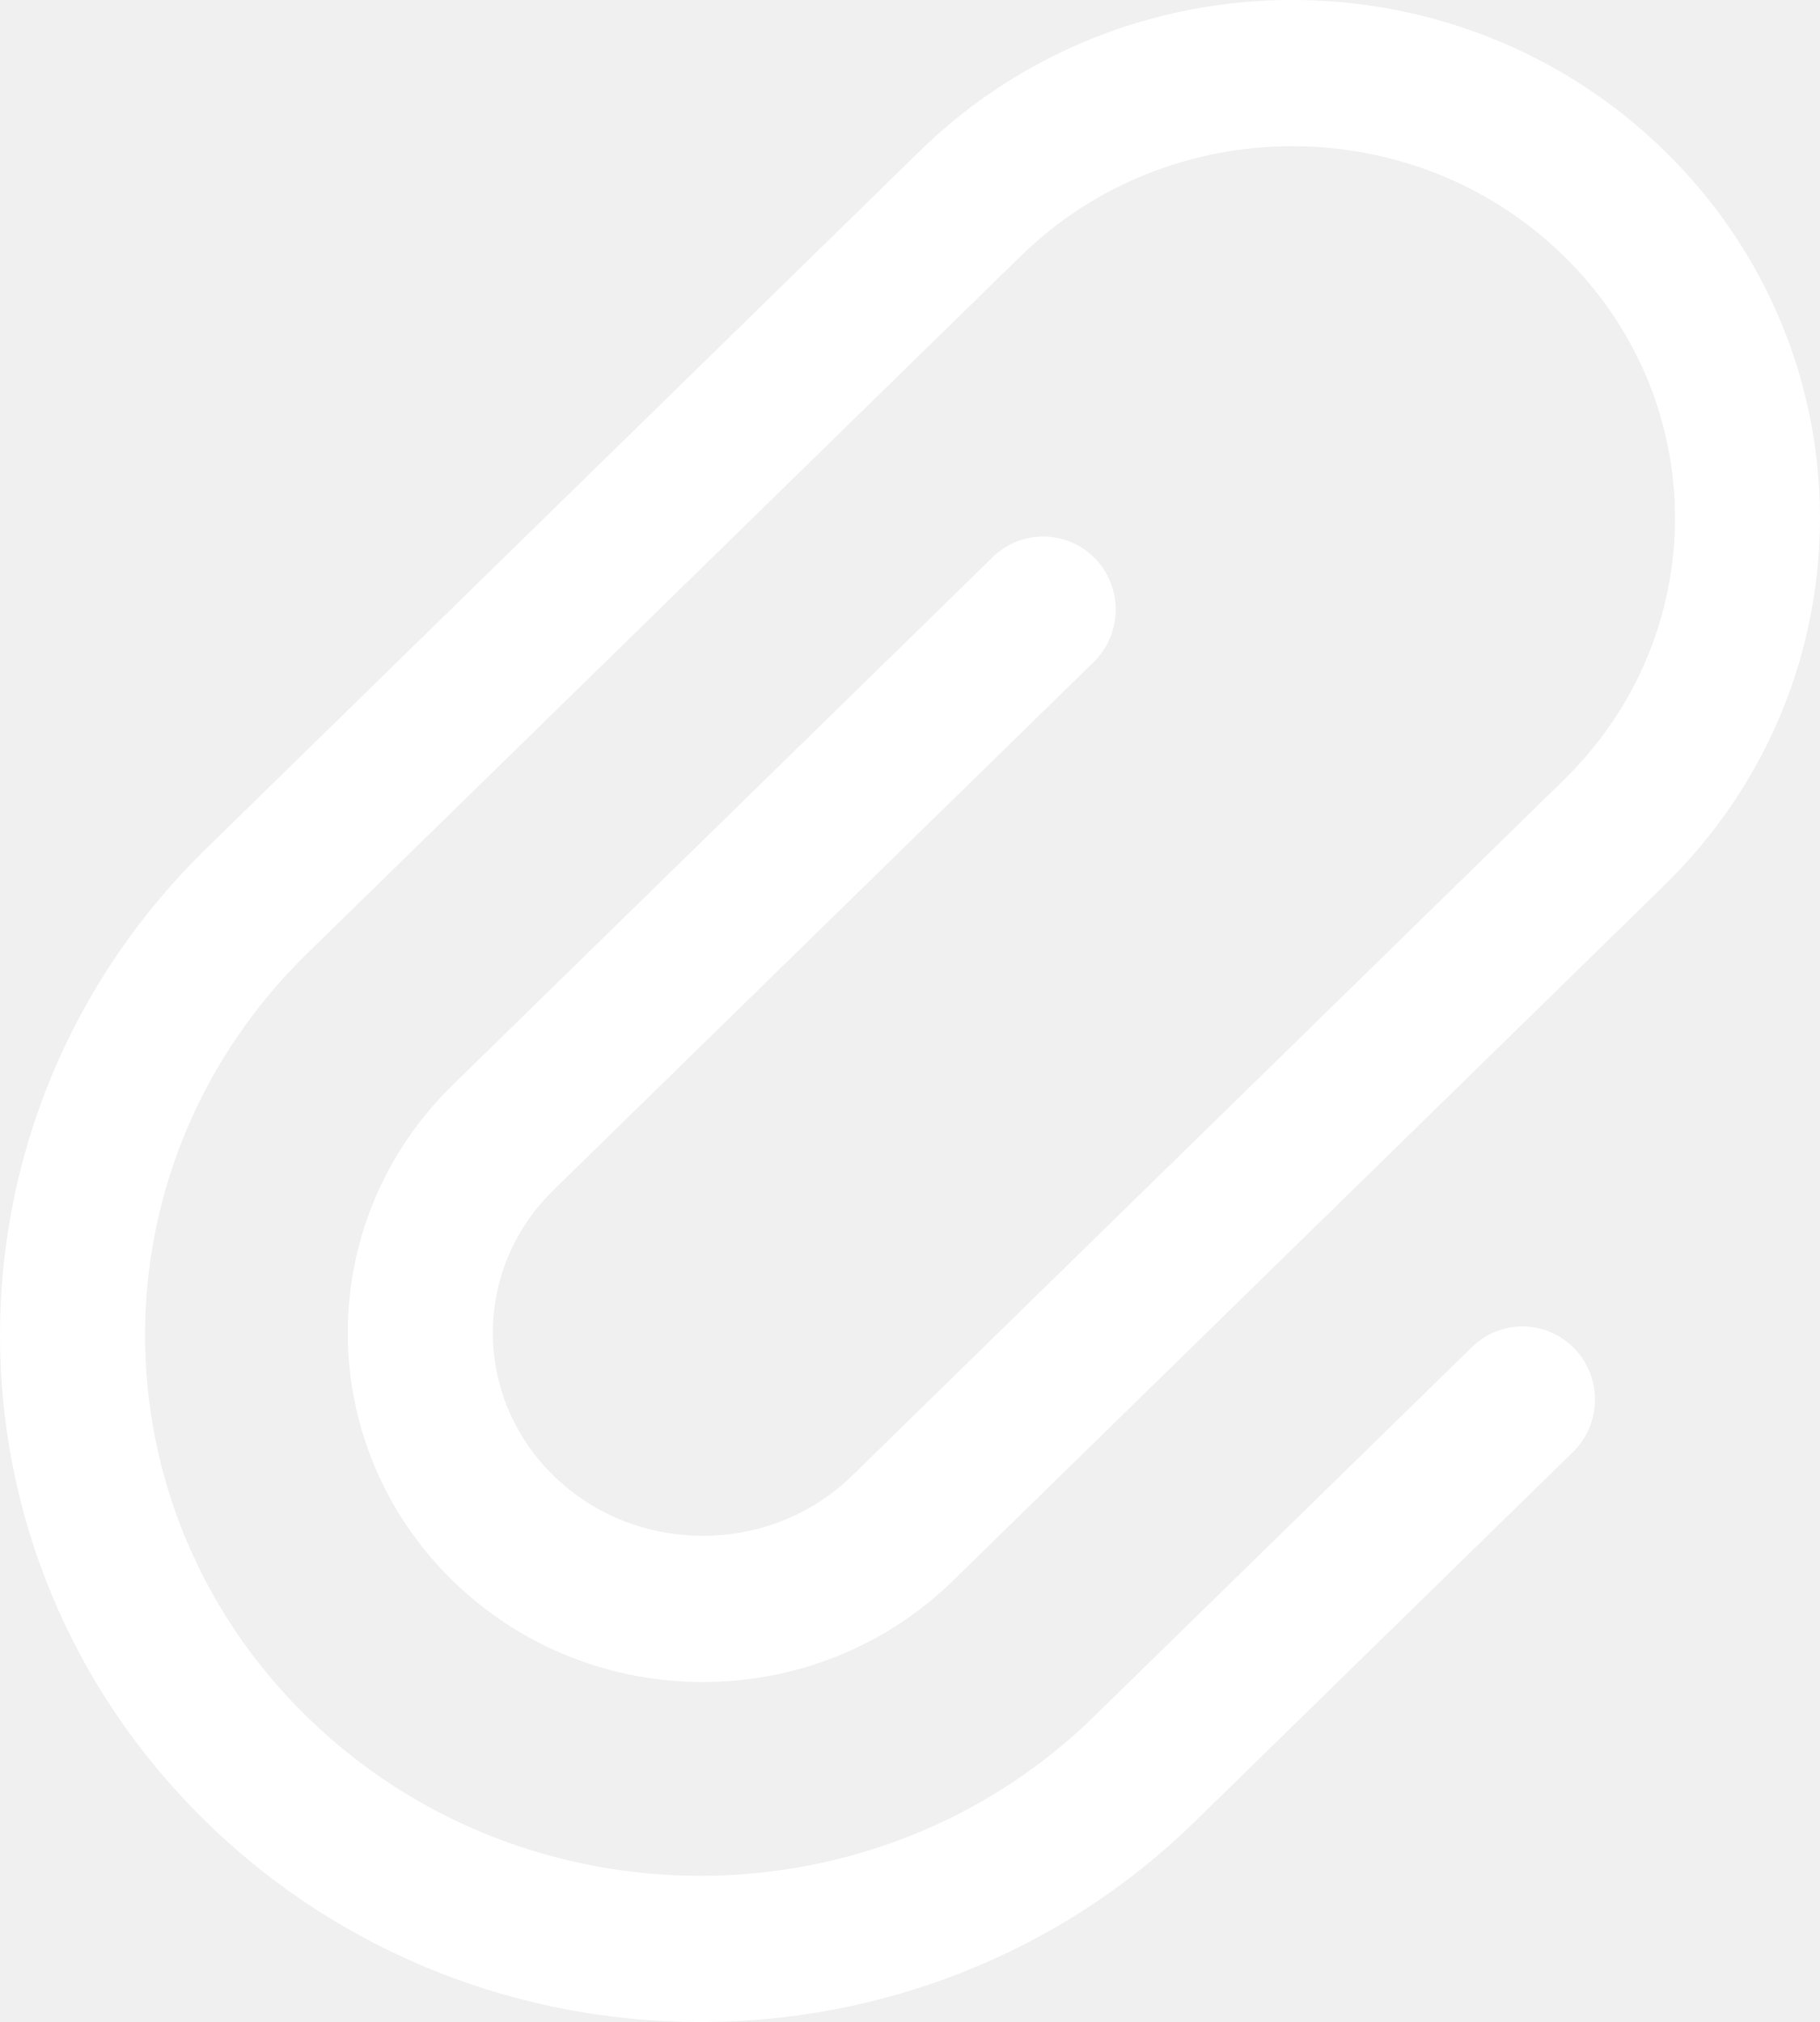
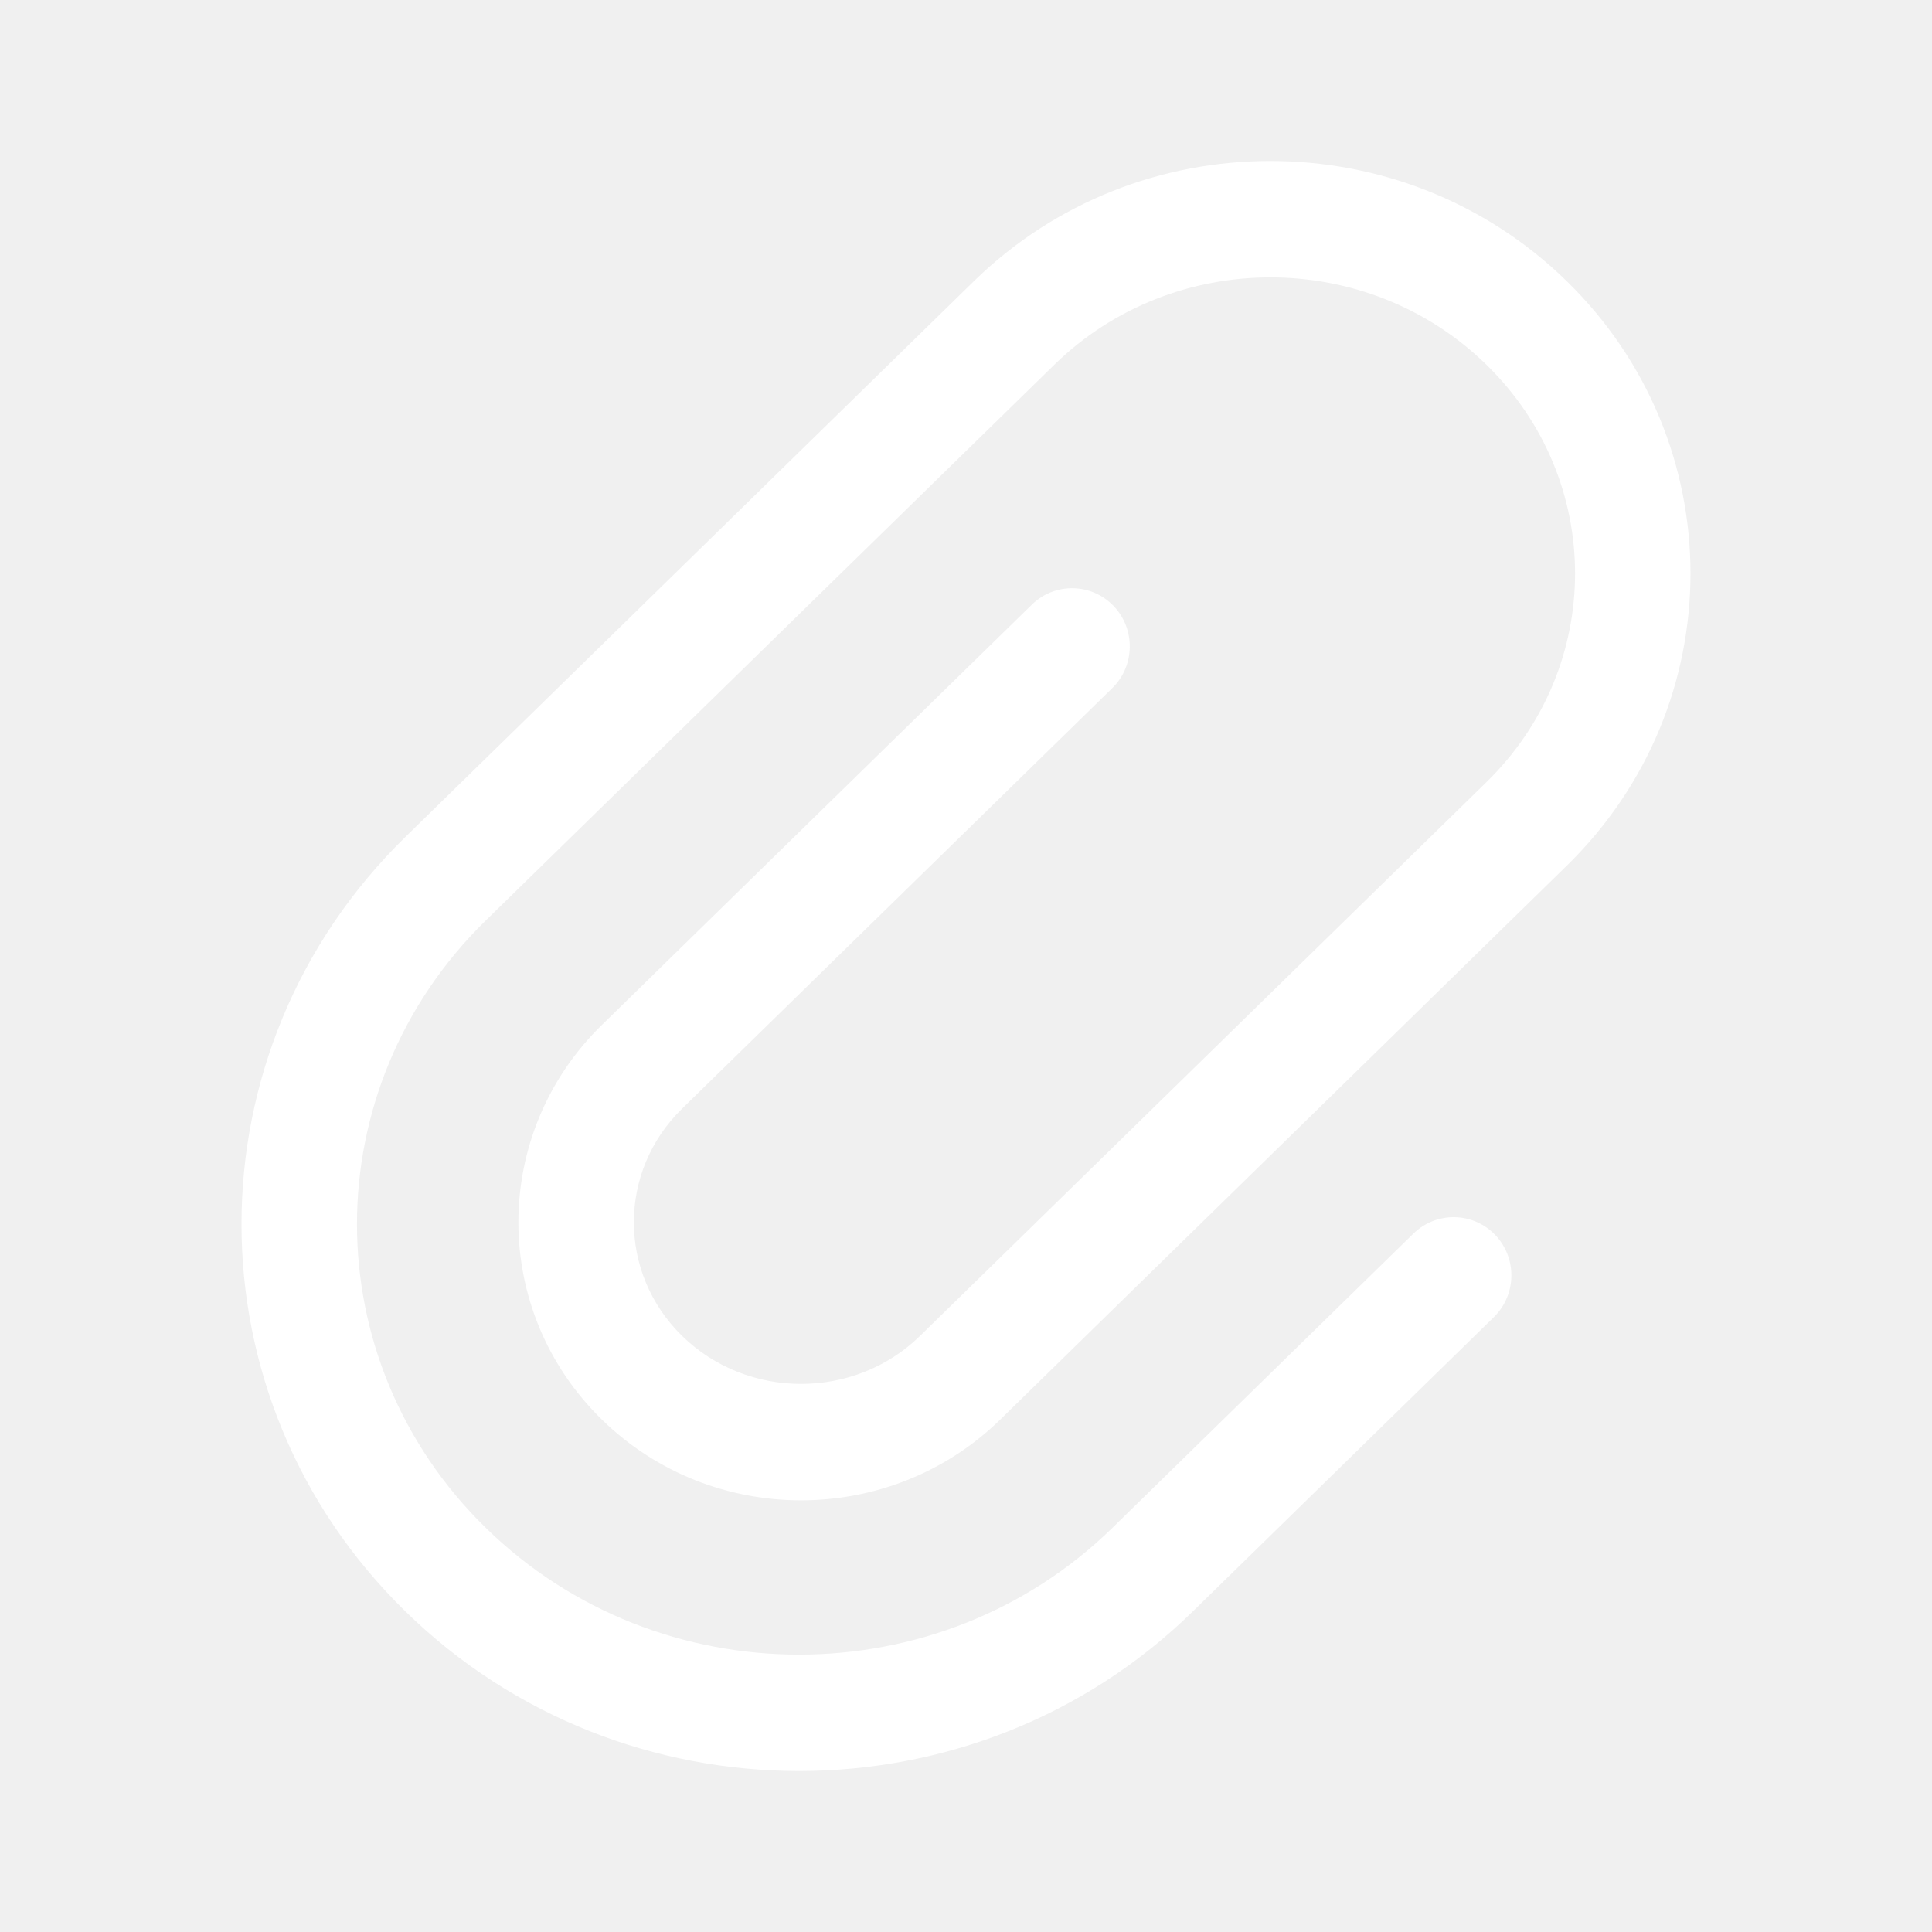
- <svg xmlns="http://www.w3.org/2000/svg" width="18" height="20" viewBox="0 0 18 20" fill="none">
-   <path fill-rule="evenodd" clip-rule="evenodd" d="M15.465 2.531C13.985 1.084 11.577 1.084 10.097 2.531L3.035 9.434C0.901 11.52 0.901 14.894 3.035 16.98C5.182 19.079 8.671 19.079 10.818 16.98L14.558 13.324C14.843 13.046 15.297 13.053 15.572 13.34C15.848 13.626 15.841 14.084 15.557 14.362L11.817 18.018C9.114 20.661 4.74 20.661 2.037 18.018C-0.679 15.364 -0.679 11.05 2.037 8.396L9.098 1.493C11.135 -0.498 14.427 -0.498 16.463 1.493C18.512 3.495 18.512 6.752 16.463 8.754L9.426 15.634C8.057 16.972 5.845 16.972 4.476 15.634C3.094 14.283 3.094 12.084 4.476 10.733L9.818 5.511C10.102 5.233 10.556 5.24 10.832 5.526C11.108 5.813 11.101 6.271 10.816 6.549L5.474 11.771C4.674 12.553 4.674 13.813 5.474 14.596C6.287 15.39 7.615 15.39 8.428 14.596L15.465 7.716C16.933 6.282 16.933 3.965 15.465 2.531Z" fill="white" />
+ <svg xmlns="http://www.w3.org/2000/svg" width="24" height="24" viewBox="0 0 24 24" fill="none">
+   <path fill-rule="evenodd" clip-rule="evenodd" d="M18.465 4.531C16.985 3.084 14.577 3.084 13.097 4.531L6.035 11.434C3.901 13.52 3.901 16.894 6.035 18.98C8.182 21.079 11.671 21.079 13.818 18.98L17.558 15.324C17.843 15.046 18.297 15.053 18.573 15.34C18.848 15.626 18.841 16.084 18.557 16.362L14.817 20.018C12.114 22.661 7.74 22.661 5.037 20.018C2.321 17.364 2.321 13.05 5.037 10.396L12.098 3.493C14.135 1.502 17.427 1.502 19.463 3.493C21.512 5.495 21.512 8.752 19.463 10.754L12.426 17.634C11.057 18.972 8.845 18.972 7.476 17.634C6.094 16.283 6.094 14.084 7.476 12.733L12.818 7.511C13.102 7.233 13.556 7.24 13.832 7.526C14.108 7.813 14.101 8.271 13.816 8.549L8.474 13.771C7.674 14.553 7.674 15.813 8.474 16.596C9.287 17.39 10.615 17.39 11.428 16.596L18.465 9.716C19.933 8.282 19.933 5.965 18.465 4.531Z" fill="white" />
</svg>
